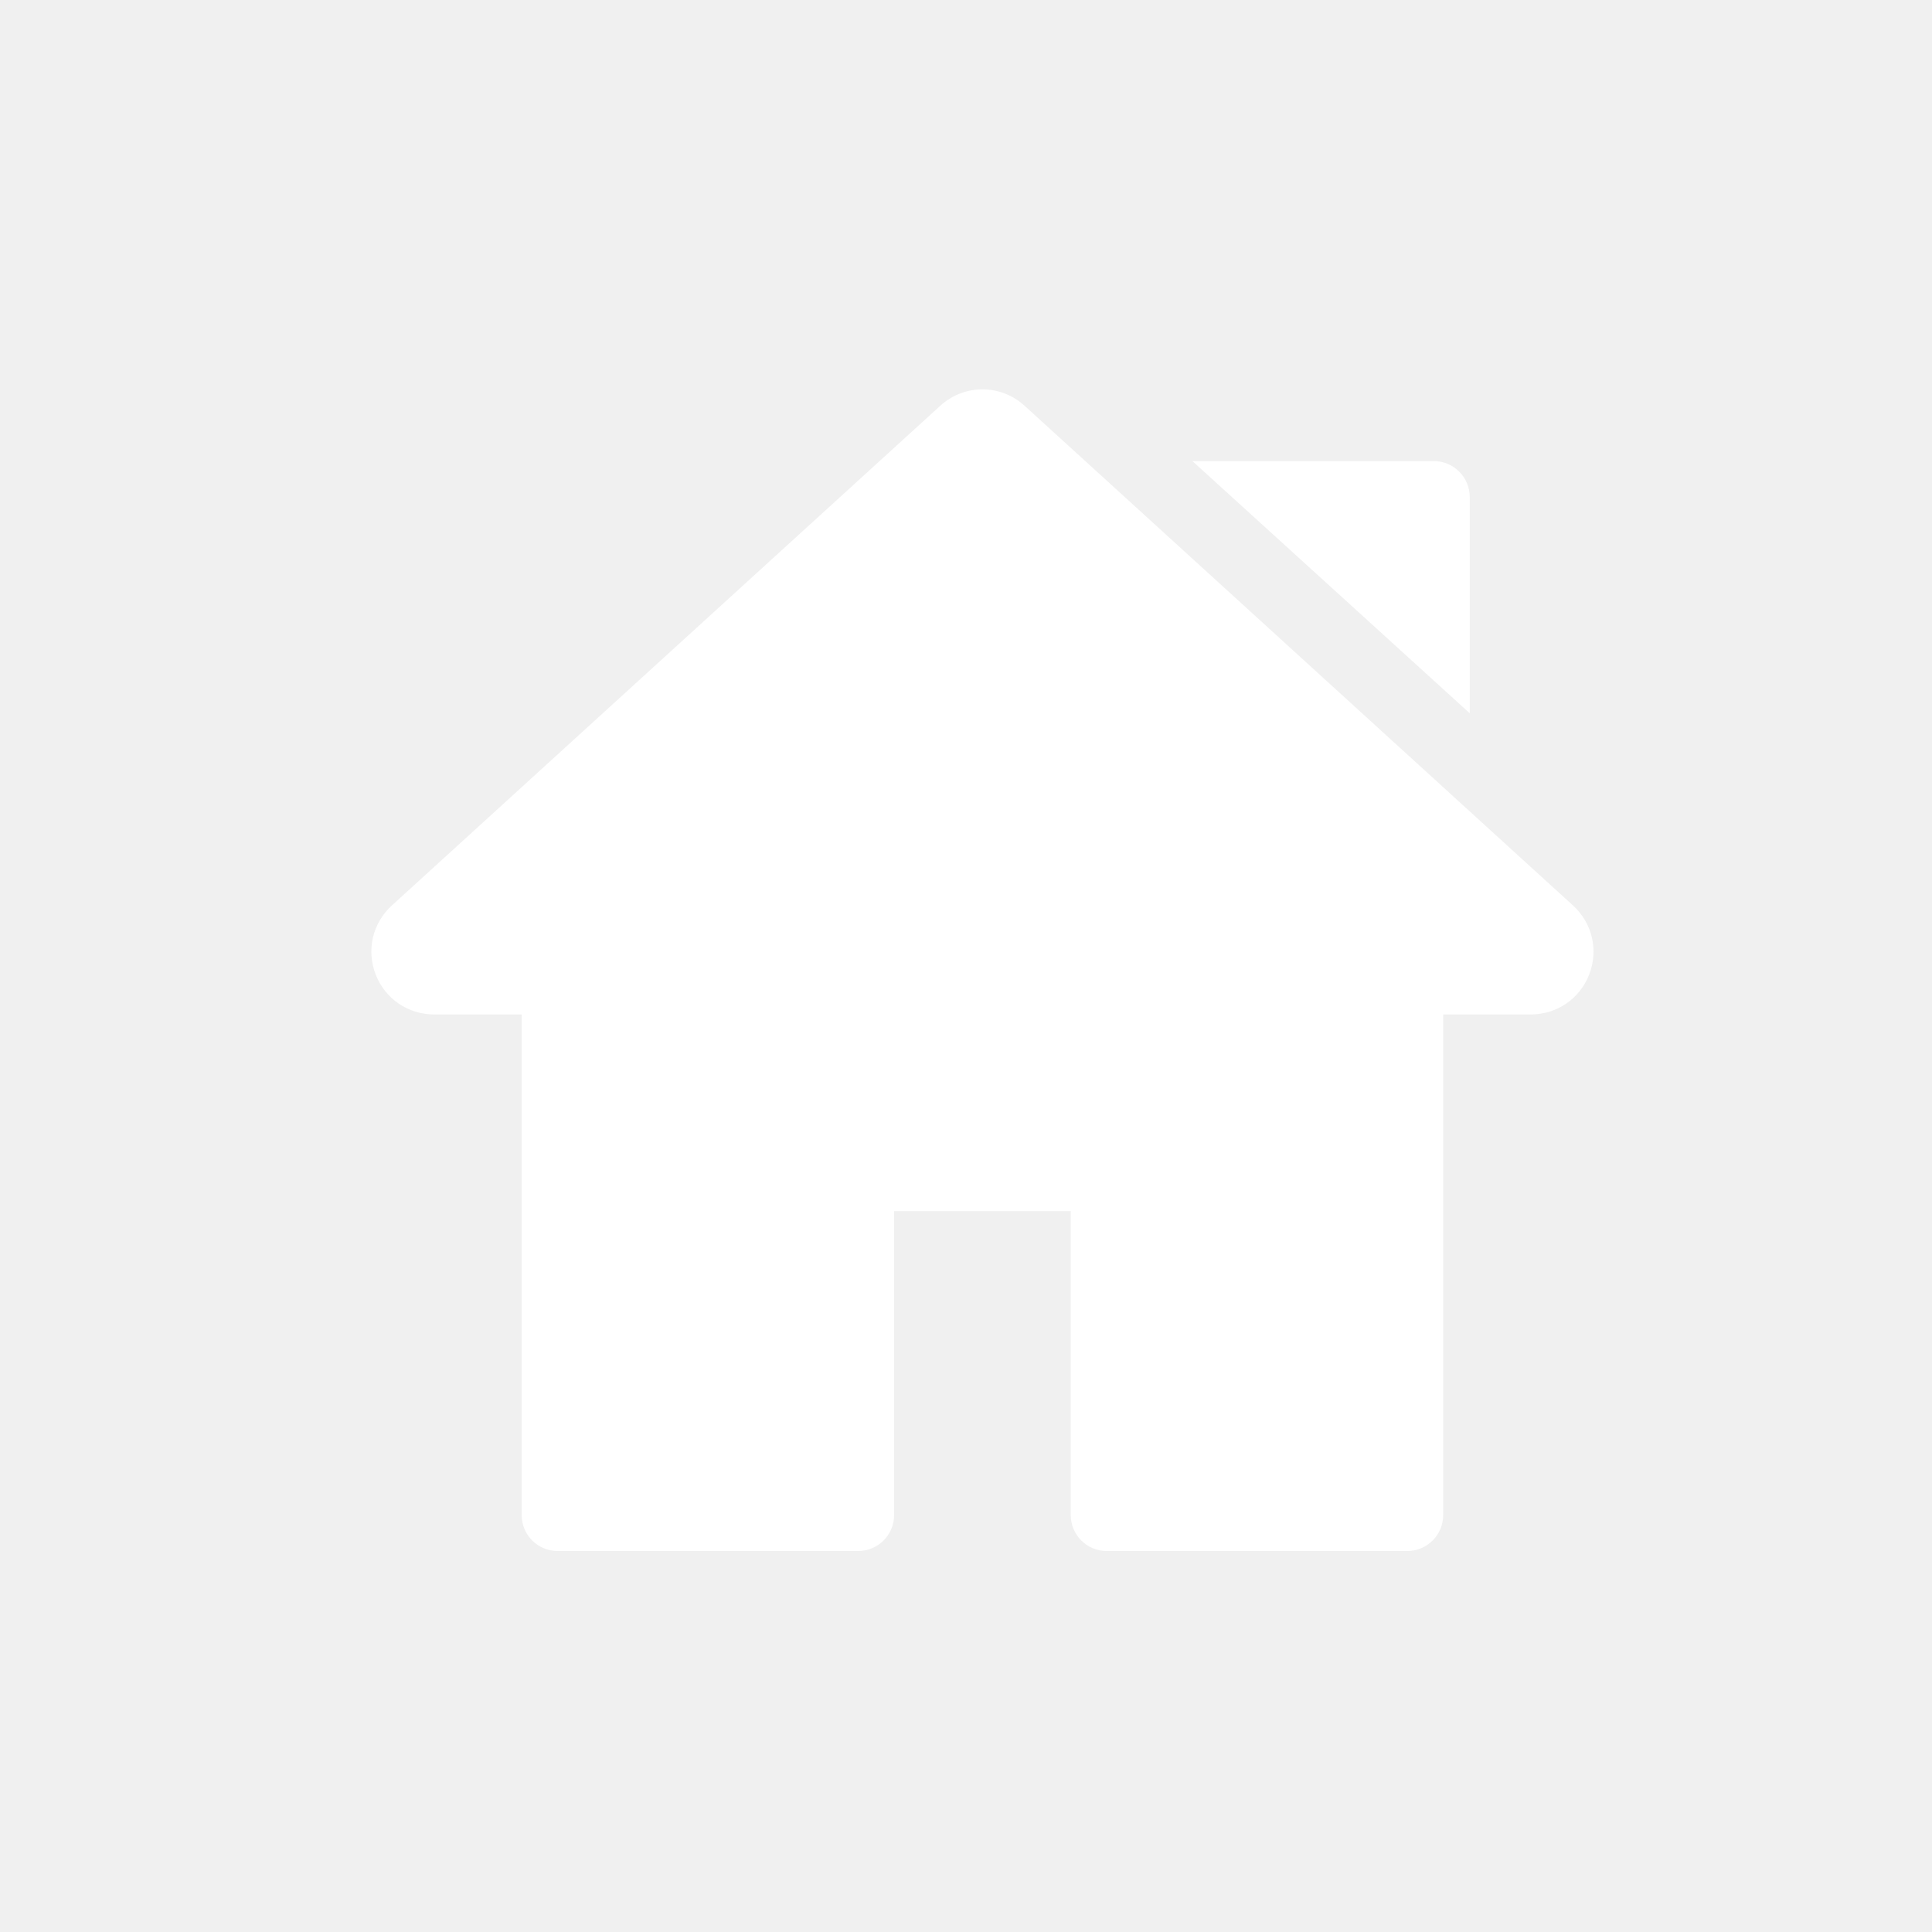
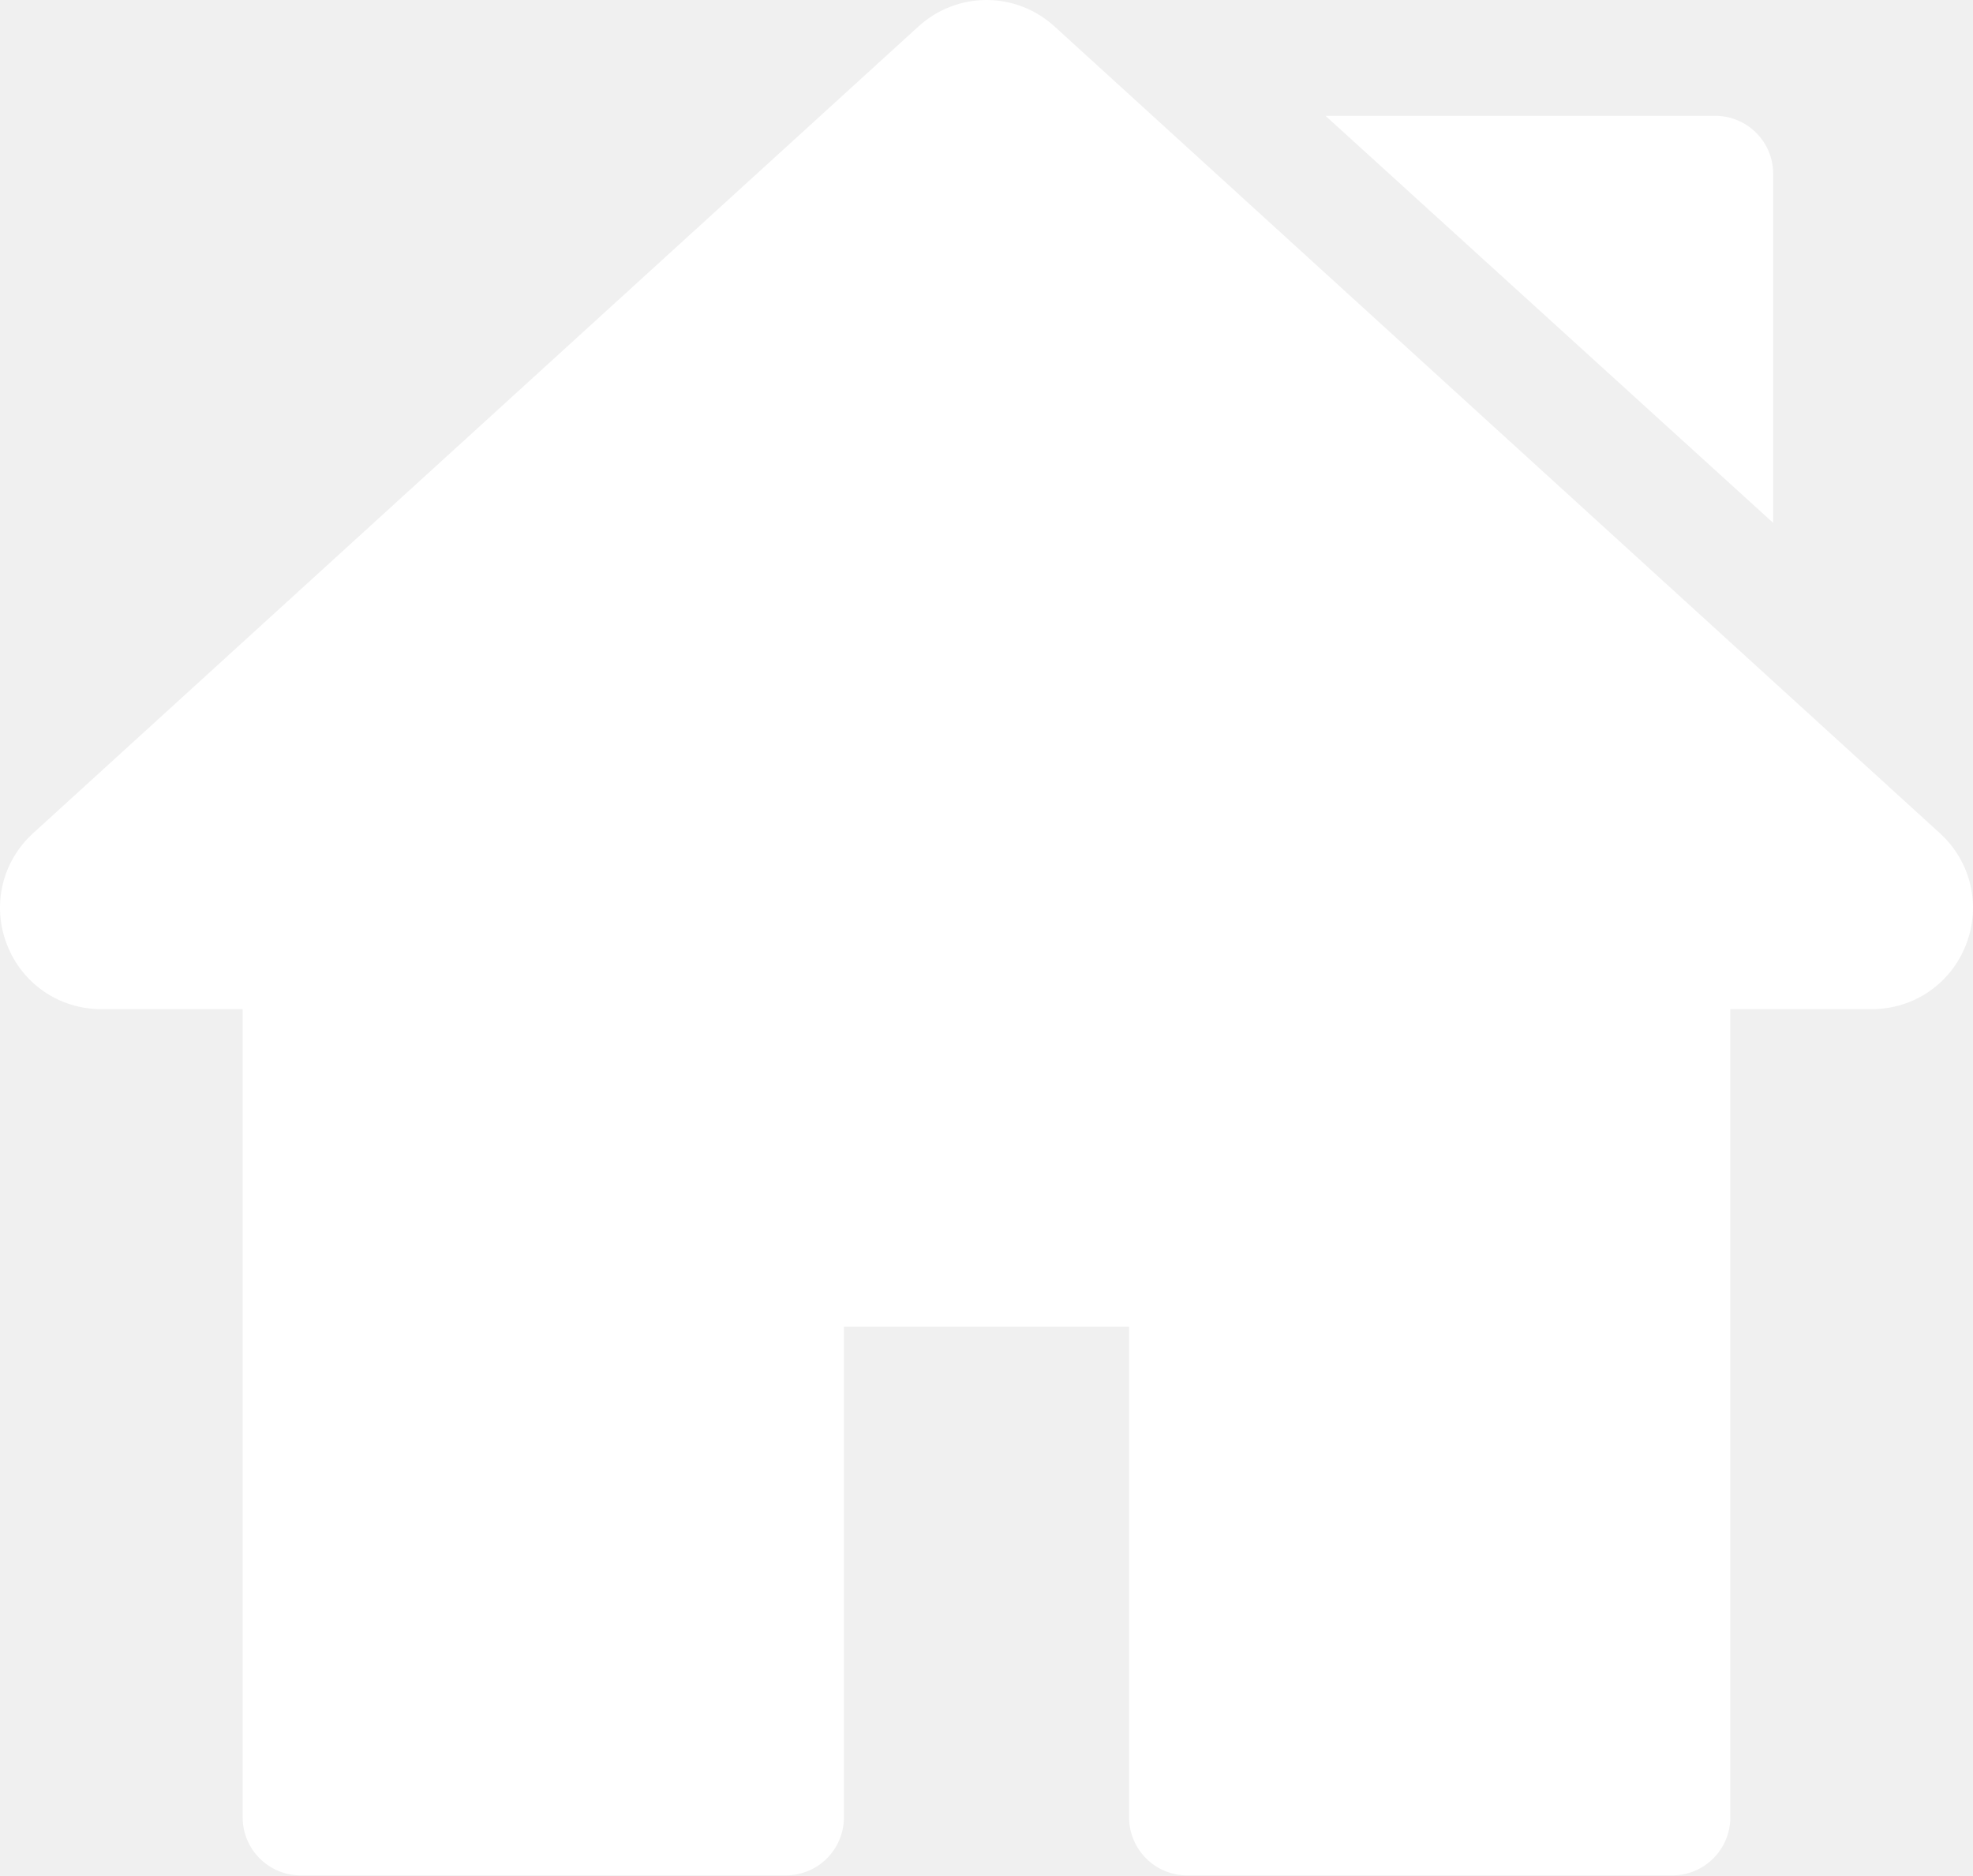
- <svg xmlns="http://www.w3.org/2000/svg" version="1.1" id="Capa_1" style="enable-background:new 0 0 512.001 512.001;" viewBox="0 0 512.001 512.001" y="0px" x="0px" showgrid="false" guidetolerance="10" gridtolerance="10" objecttolerance="10" borderopacity="1" bordercolor="#666666" pagecolor="#ffffff">
-   <g style="fill:#ffffff" id="g57">
-     <g style="fill:#ffffff" id="g6" transform="matrix(0.6325894,0,0,0.6325894,98.41148,95.16695)">
-       <g style="fill:#ffffff" id="g4">
-         <path style="fill:#ffffff" d="M 503.402,228.885 273.684,19.567 C 263.601,10.378 248.396,10.379 238.317,19.566 L 8.598,228.886 c -8.077,7.36 -10.745,18.7 -6.799,28.889 3.947,10.189 13.557,16.772 24.484,16.772 h 36.69 v 209.721 c 0,8.315 6.742,15.057 15.057,15.057 h 125.914 c 8.315,0 15.057,-6.741 15.057,-15.057 V 356.932 h 74.002 v 127.337 c 0,8.315 6.742,15.057 15.057,15.057 h 125.908 c 8.315,0 15.057,-6.741 15.057,-15.057 V 274.547 h 36.697 c 10.926,0 20.537,-6.584 24.484,-16.772 3.941,-10.19 1.273,-21.529 -6.804,-28.89 z" id="path2" />
+ <svg xmlns="http://www.w3.org/2000/svg" height="307.85" width="323.887" pagecolor="#ffffff" bordercolor="#666666" borderopacity="1" objecttolerance="10" gridtolerance="10" guidetolerance="10" showgrid="false" x="0px" y="0px" viewBox="0 0 323.887 307.85" id="Capa_1" version="1.1">
+   <defs id="defs35" />
+   <g transform="translate(-98.41145,-103.1853)" id="g57" style="fill:#ffffff">
+     <g transform="matrix(0.6325894,0,0,0.6325894,98.41148,95.16695)" id="g6" style="fill:#ffffff">
+       <g id="g4" style="fill:#ffffff">
+         <path id="path2" d="M 503.402,228.885 273.684,19.567 C 263.601,10.378 248.396,10.379 238.317,19.566 L 8.598,228.886 c -8.077,7.36 -10.745,18.7 -6.799,28.889 3.947,10.189 13.557,16.772 24.484,16.772 h 36.69 v 209.721 c 0,8.315 6.742,15.057 15.057,15.057 h 125.914 c 8.315,0 15.057,-6.741 15.057,-15.057 V 356.932 h 74.002 v 127.337 c 0,8.315 6.742,15.057 15.057,15.057 h 125.908 c 8.315,0 15.057,-6.741 15.057,-15.057 V 274.547 h 36.697 c 10.926,0 20.537,-6.584 24.484,-16.772 3.941,-10.19 1.273,-21.529 -6.804,-28.89 z" style="fill:#ffffff" />
      </g>
    </g>
-     <g style="fill:#ffffff" id="g12" transform="matrix(0.6325894,0,0,0.6325894,98.41148,95.16695)">
-       <g style="fill:#ffffff" id="g10">
-         <path style="fill:#ffffff" d="M 445.092,42.73 H 343.973 l 116.176,105.636 v -90.58 c 0,-8.315 -6.741,-15.056 -15.057,-15.056 z" id="path8" />
+     <g transform="matrix(0.6325894,0,0,0.6325894,98.41148,95.16695)" id="g12" style="fill:#ffffff">
+       <g id="g10" style="fill:#ffffff">
+         <path id="path8" d="M 445.092,42.73 H 343.973 l 116.176,105.636 v -90.58 c 0,-8.315 -6.741,-15.056 -15.057,-15.056 z" style="fill:#ffffff" />
      </g>
    </g>
  </g>
-   <g id="g14">
- </g>
-   <g id="g16">
- </g>
-   <g id="g18">
- </g>
-   <g id="g20">
- </g>
-   <g id="g22">
- </g>
-   <g id="g24">
- </g>
-   <g id="g26">
- </g>
-   <g id="g28">
- </g>
-   <g id="g30">
- </g>
-   <g id="g32">
- </g>
-   <g id="g34">
- </g>
-   <g id="g36">
- </g>
-   <g id="g38">
- </g>
-   <g id="g40">
- </g>
-   <g id="g42">
- </g>
+   <g transform="translate(-98.41145,-103.1853)" style="fill:#ffffff" id="g14" />
+   <g transform="translate(-98.41145,-103.1853)" style="fill:#ffffff" id="g16" />
+   <g transform="translate(-98.41145,-103.1853)" style="fill:#ffffff" id="g18" />
+   <g transform="translate(-98.41145,-103.1853)" style="fill:#ffffff" id="g20" />
+   <g transform="translate(-98.41145,-103.1853)" style="fill:#ffffff" id="g22" />
+   <g transform="translate(-98.41145,-103.1853)" style="fill:#ffffff" id="g24" />
+   <g transform="translate(-98.41145,-103.1853)" style="fill:#ffffff" id="g26" />
+   <g transform="translate(-98.41145,-103.1853)" style="fill:#ffffff" id="g28" />
+   <g transform="translate(-98.41145,-103.1853)" style="fill:#ffffff" id="g30" />
+   <g transform="translate(-98.41145,-103.1853)" style="fill:#ffffff" id="g32" />
+   <g transform="translate(-98.41145,-103.1853)" style="fill:#ffffff" id="g34" />
+   <g transform="translate(-98.41145,-103.1853)" style="fill:#ffffff" id="g36" />
+   <g transform="translate(-98.41145,-103.1853)" style="fill:#ffffff" id="g38" />
+   <g transform="translate(-98.41145,-103.1853)" style="fill:#ffffff" id="g40" />
+   <g transform="translate(-98.41145,-103.1853)" style="fill:#ffffff" id="g42" />
</svg>
